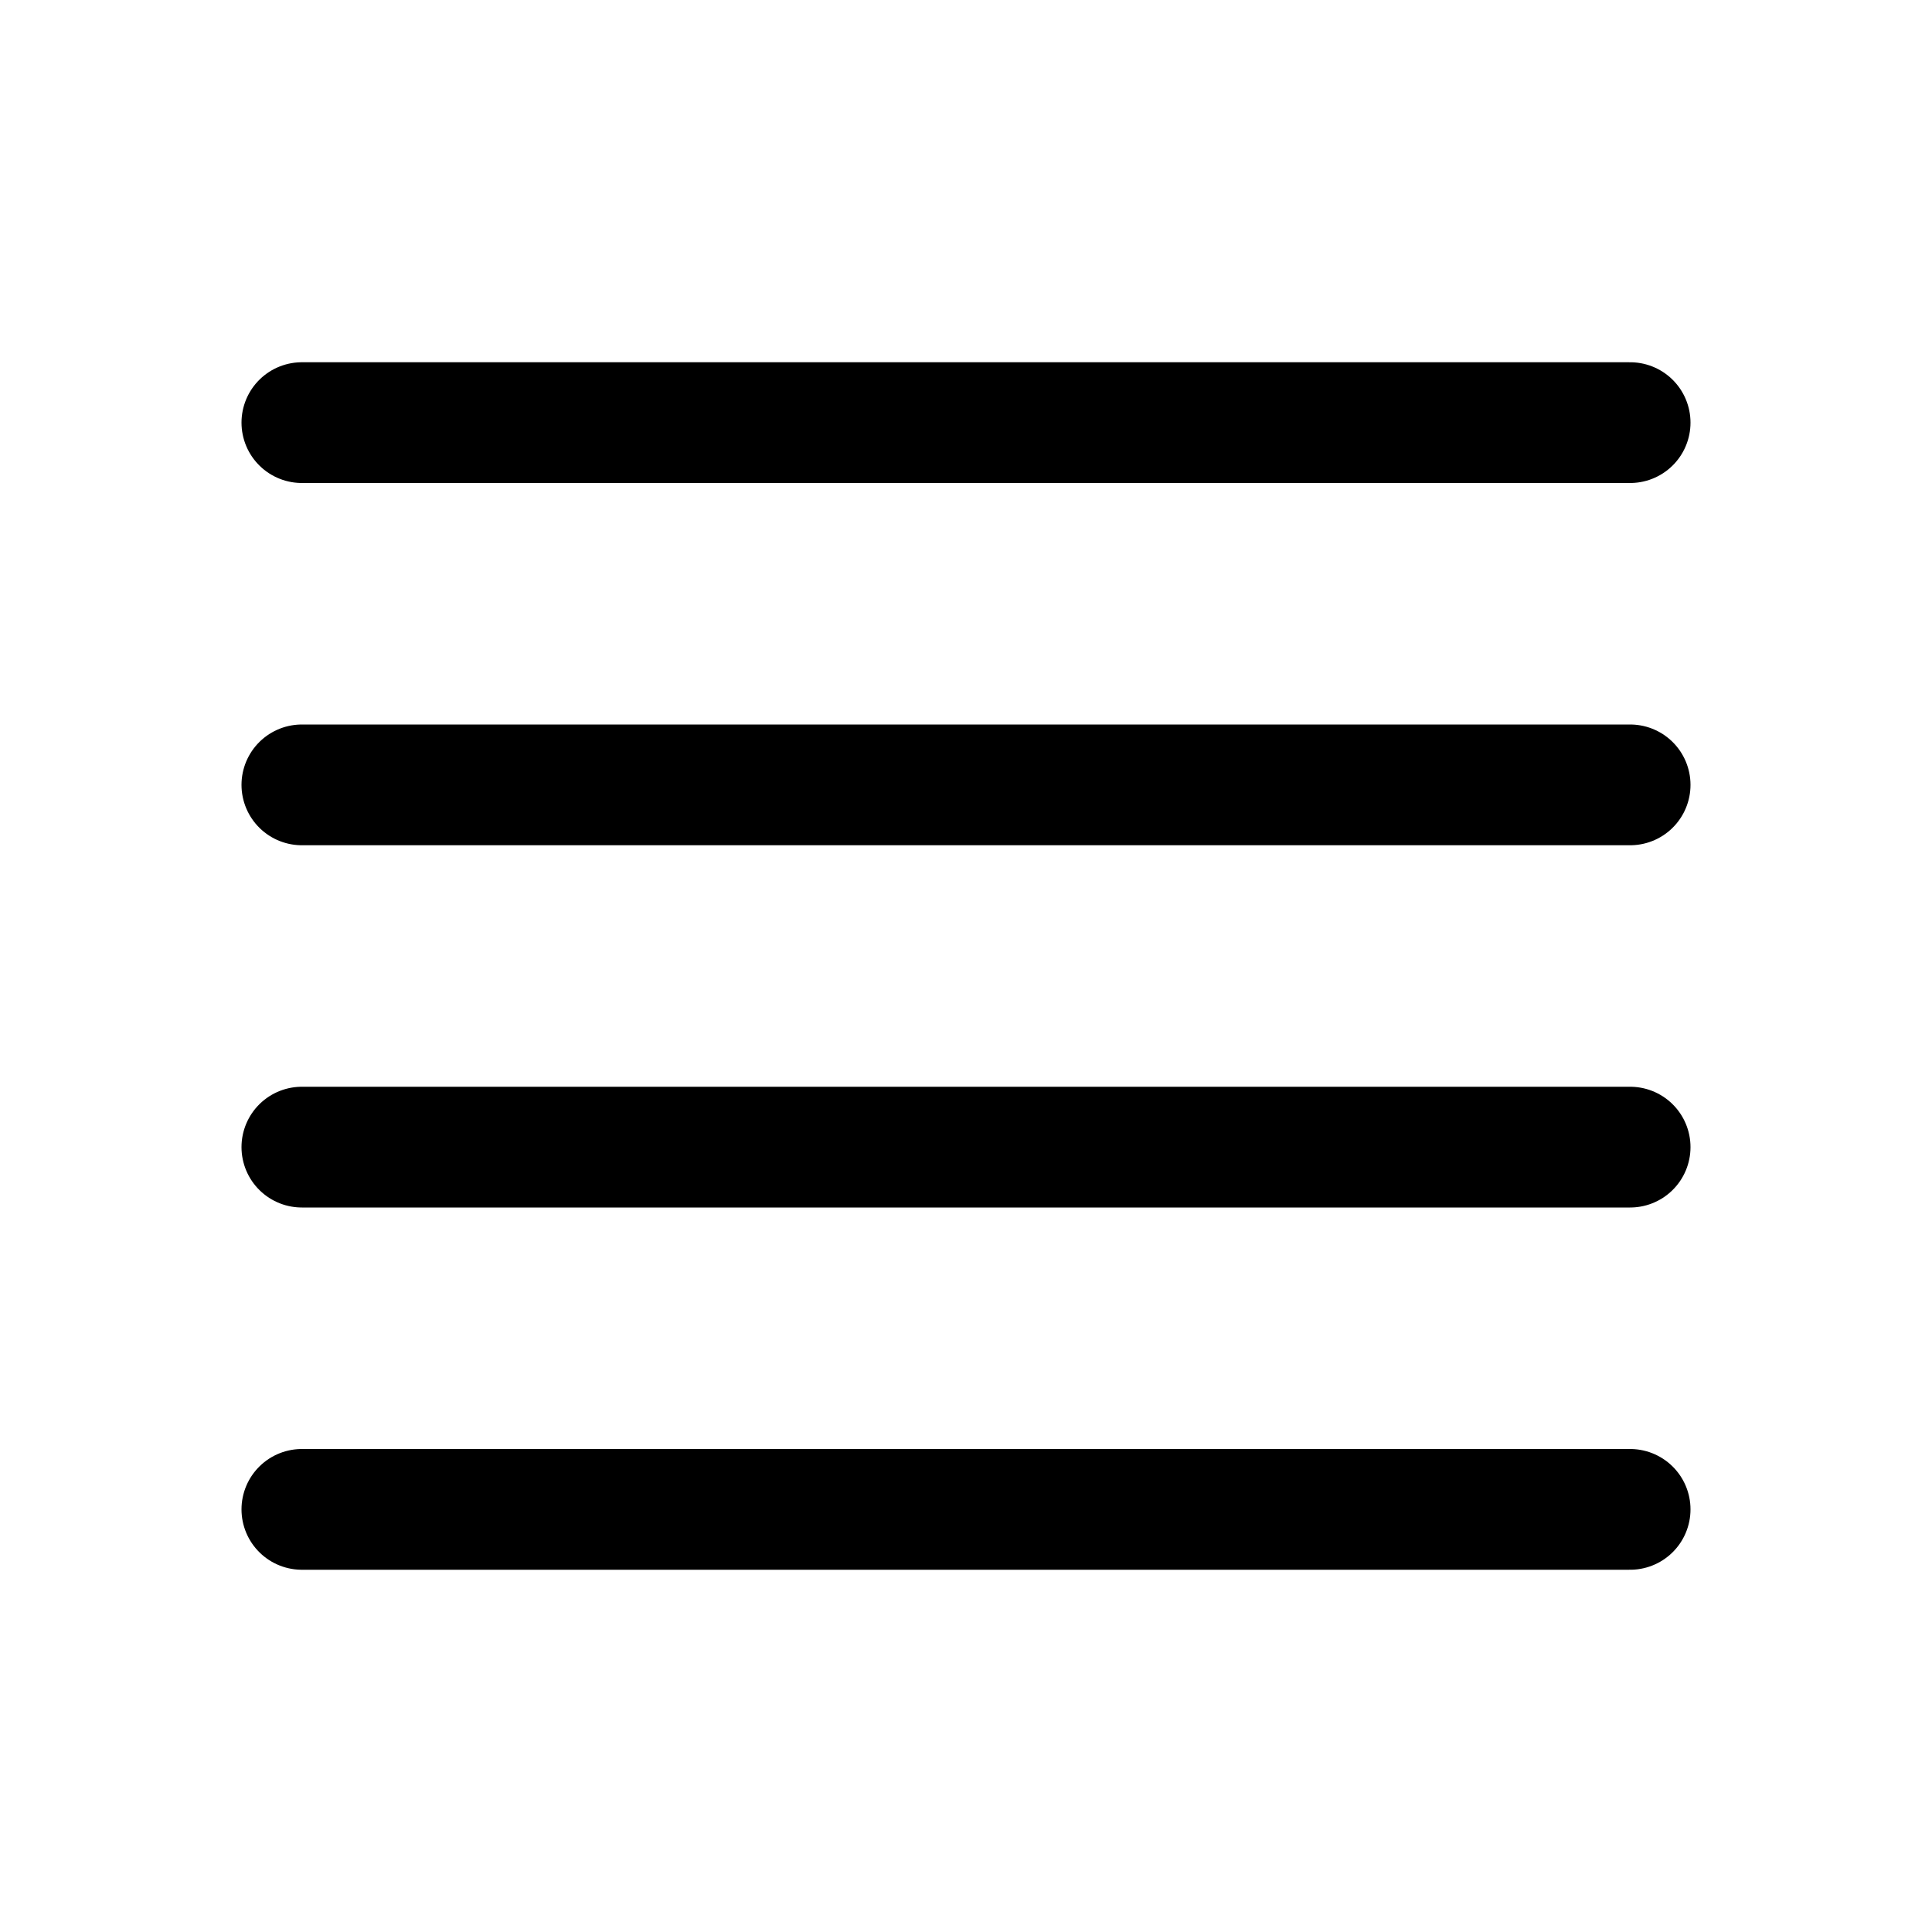
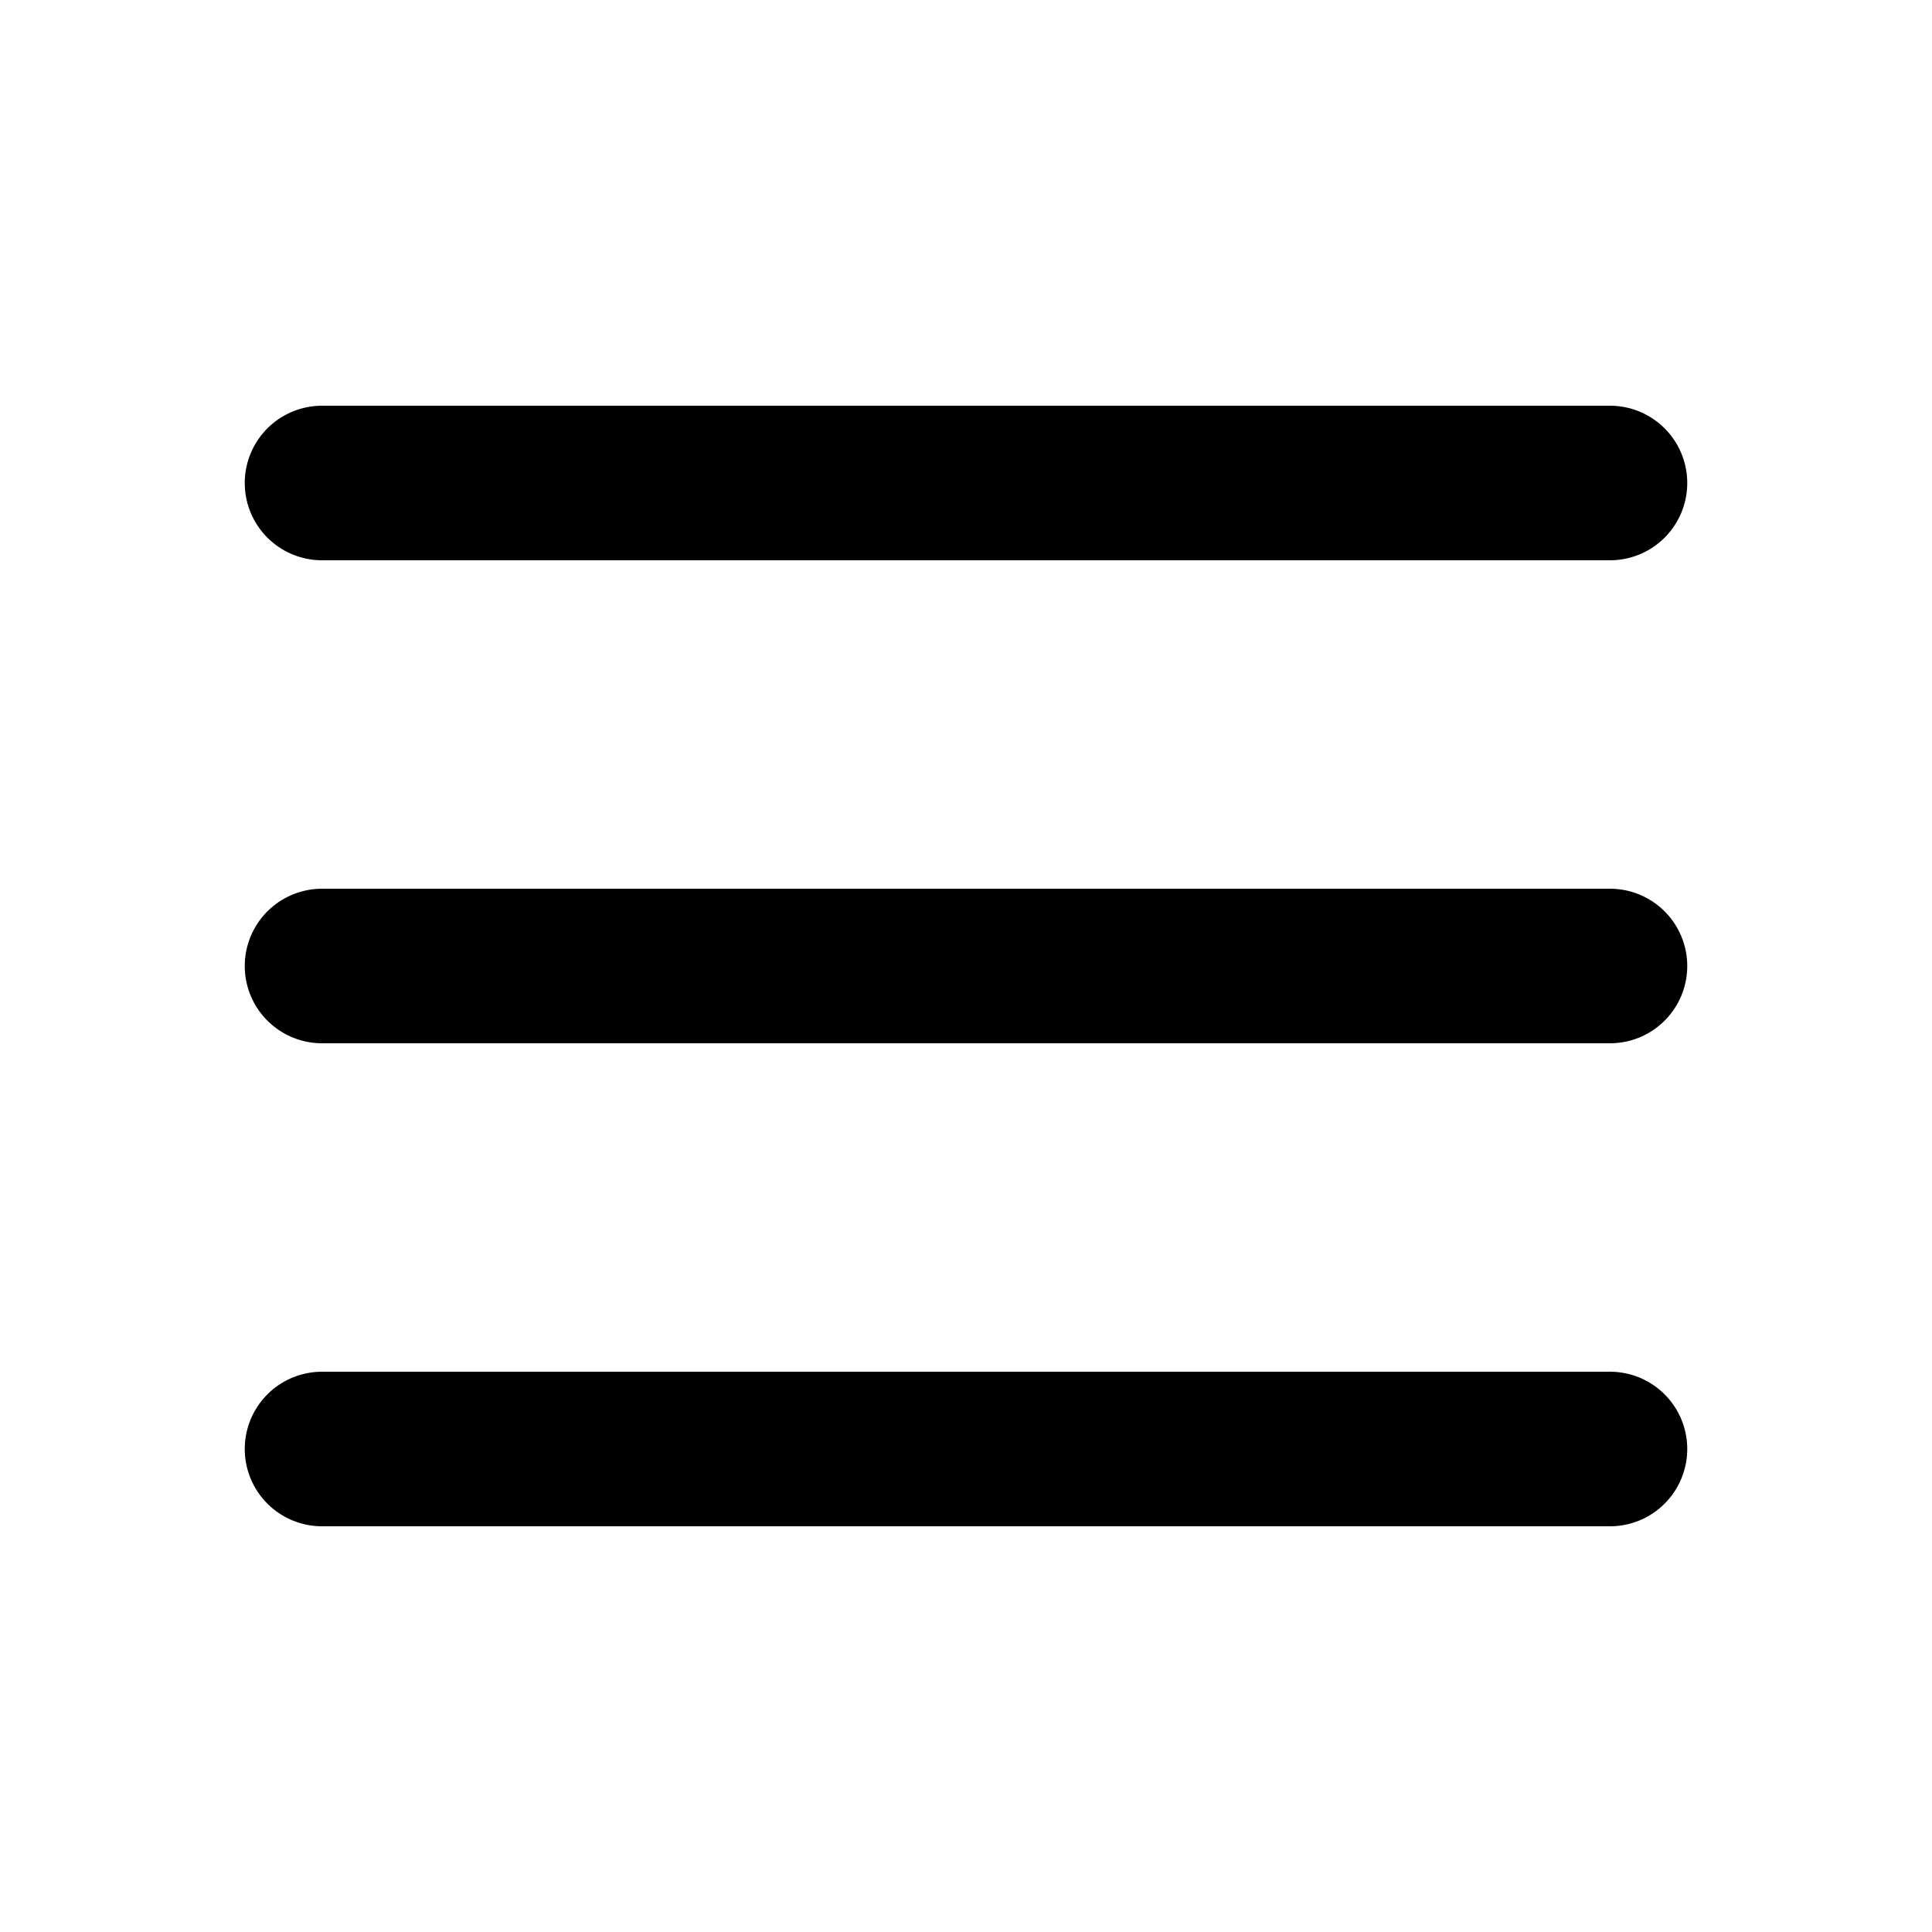
- <svg xmlns="http://www.w3.org/2000/svg" fill="none" viewBox="0 0 24 24" stroke-width="1.5" stroke="currentColor" class="size-6">
-   <path stroke-linecap="round" stroke-linejoin="round" d="M3.75 5.25h16.5m-16.5 4.5h16.5m-16.5 4.5h16.5m-16.5 4.5h16.5" />
+ <svg xmlns="http://www.w3.org/2000/svg" width="25" height="25" viewBox="0 0 25 25" fill="none">
+   <path d="M4.167 12.5H20.833M4.167 6.25H20.833M4.167 18.75H20.833" stroke="black" stroke-width="2" stroke-linecap="round" stroke-linejoin="round" />
</svg>
